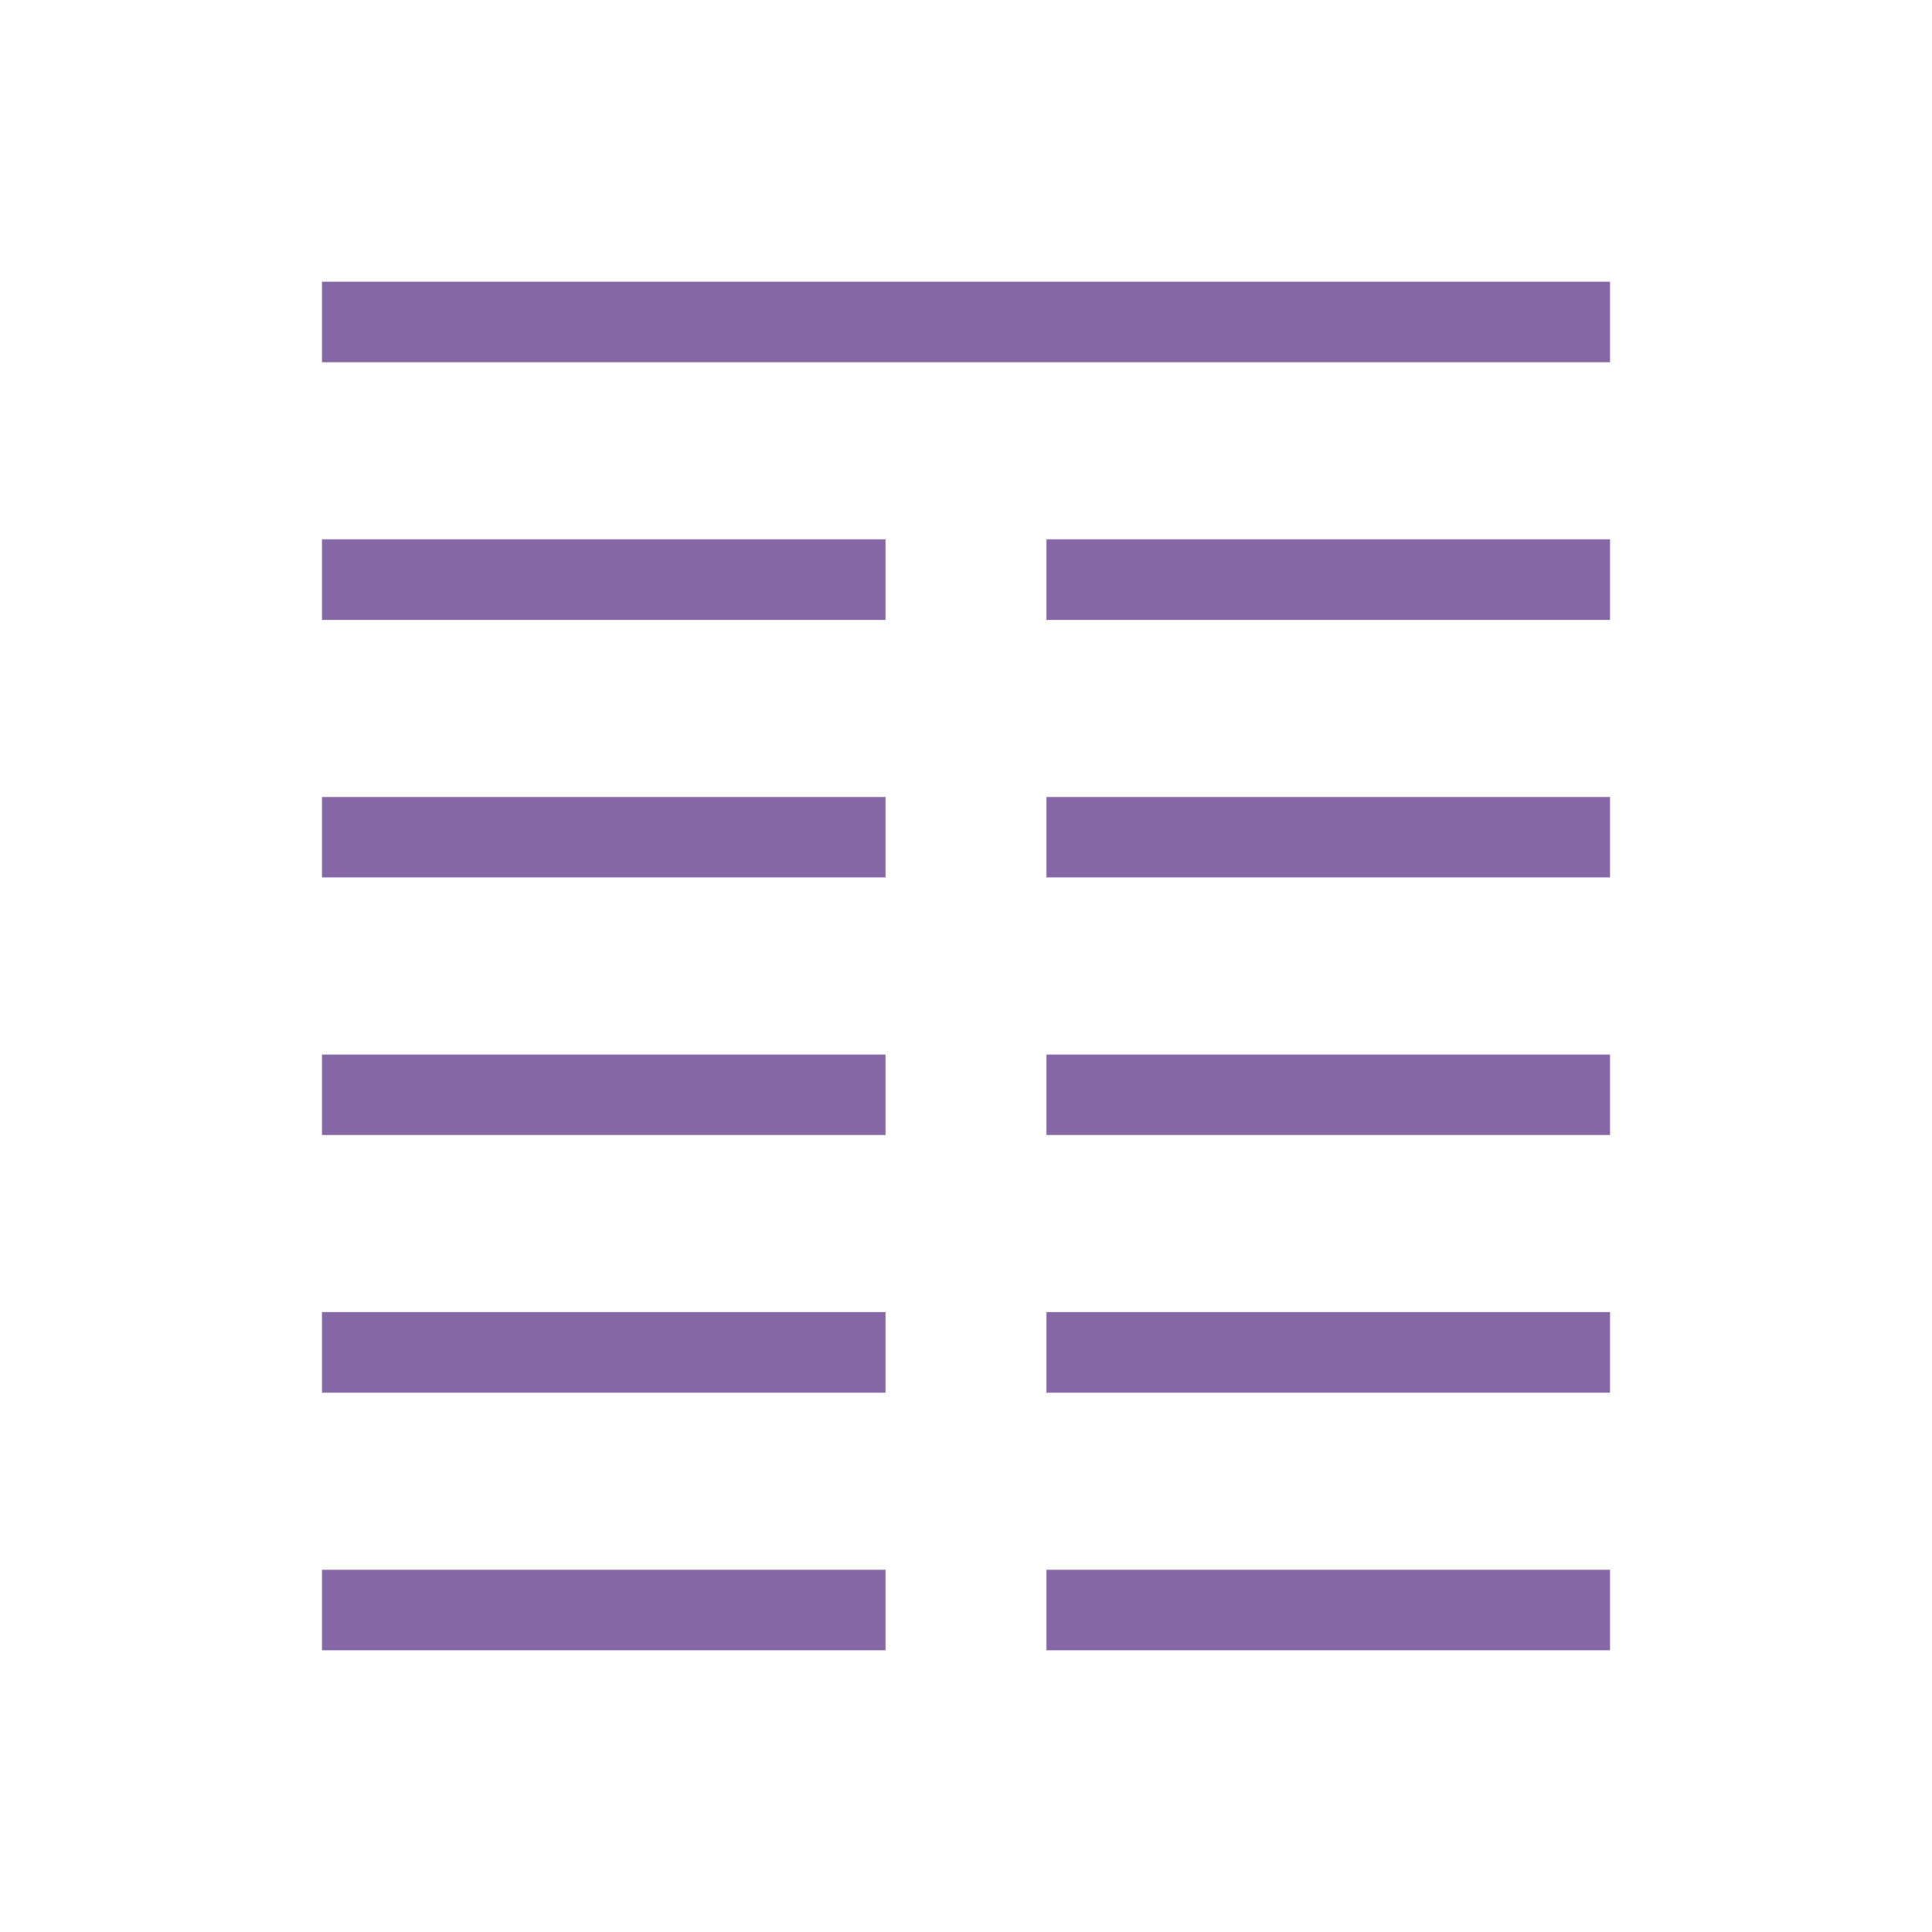
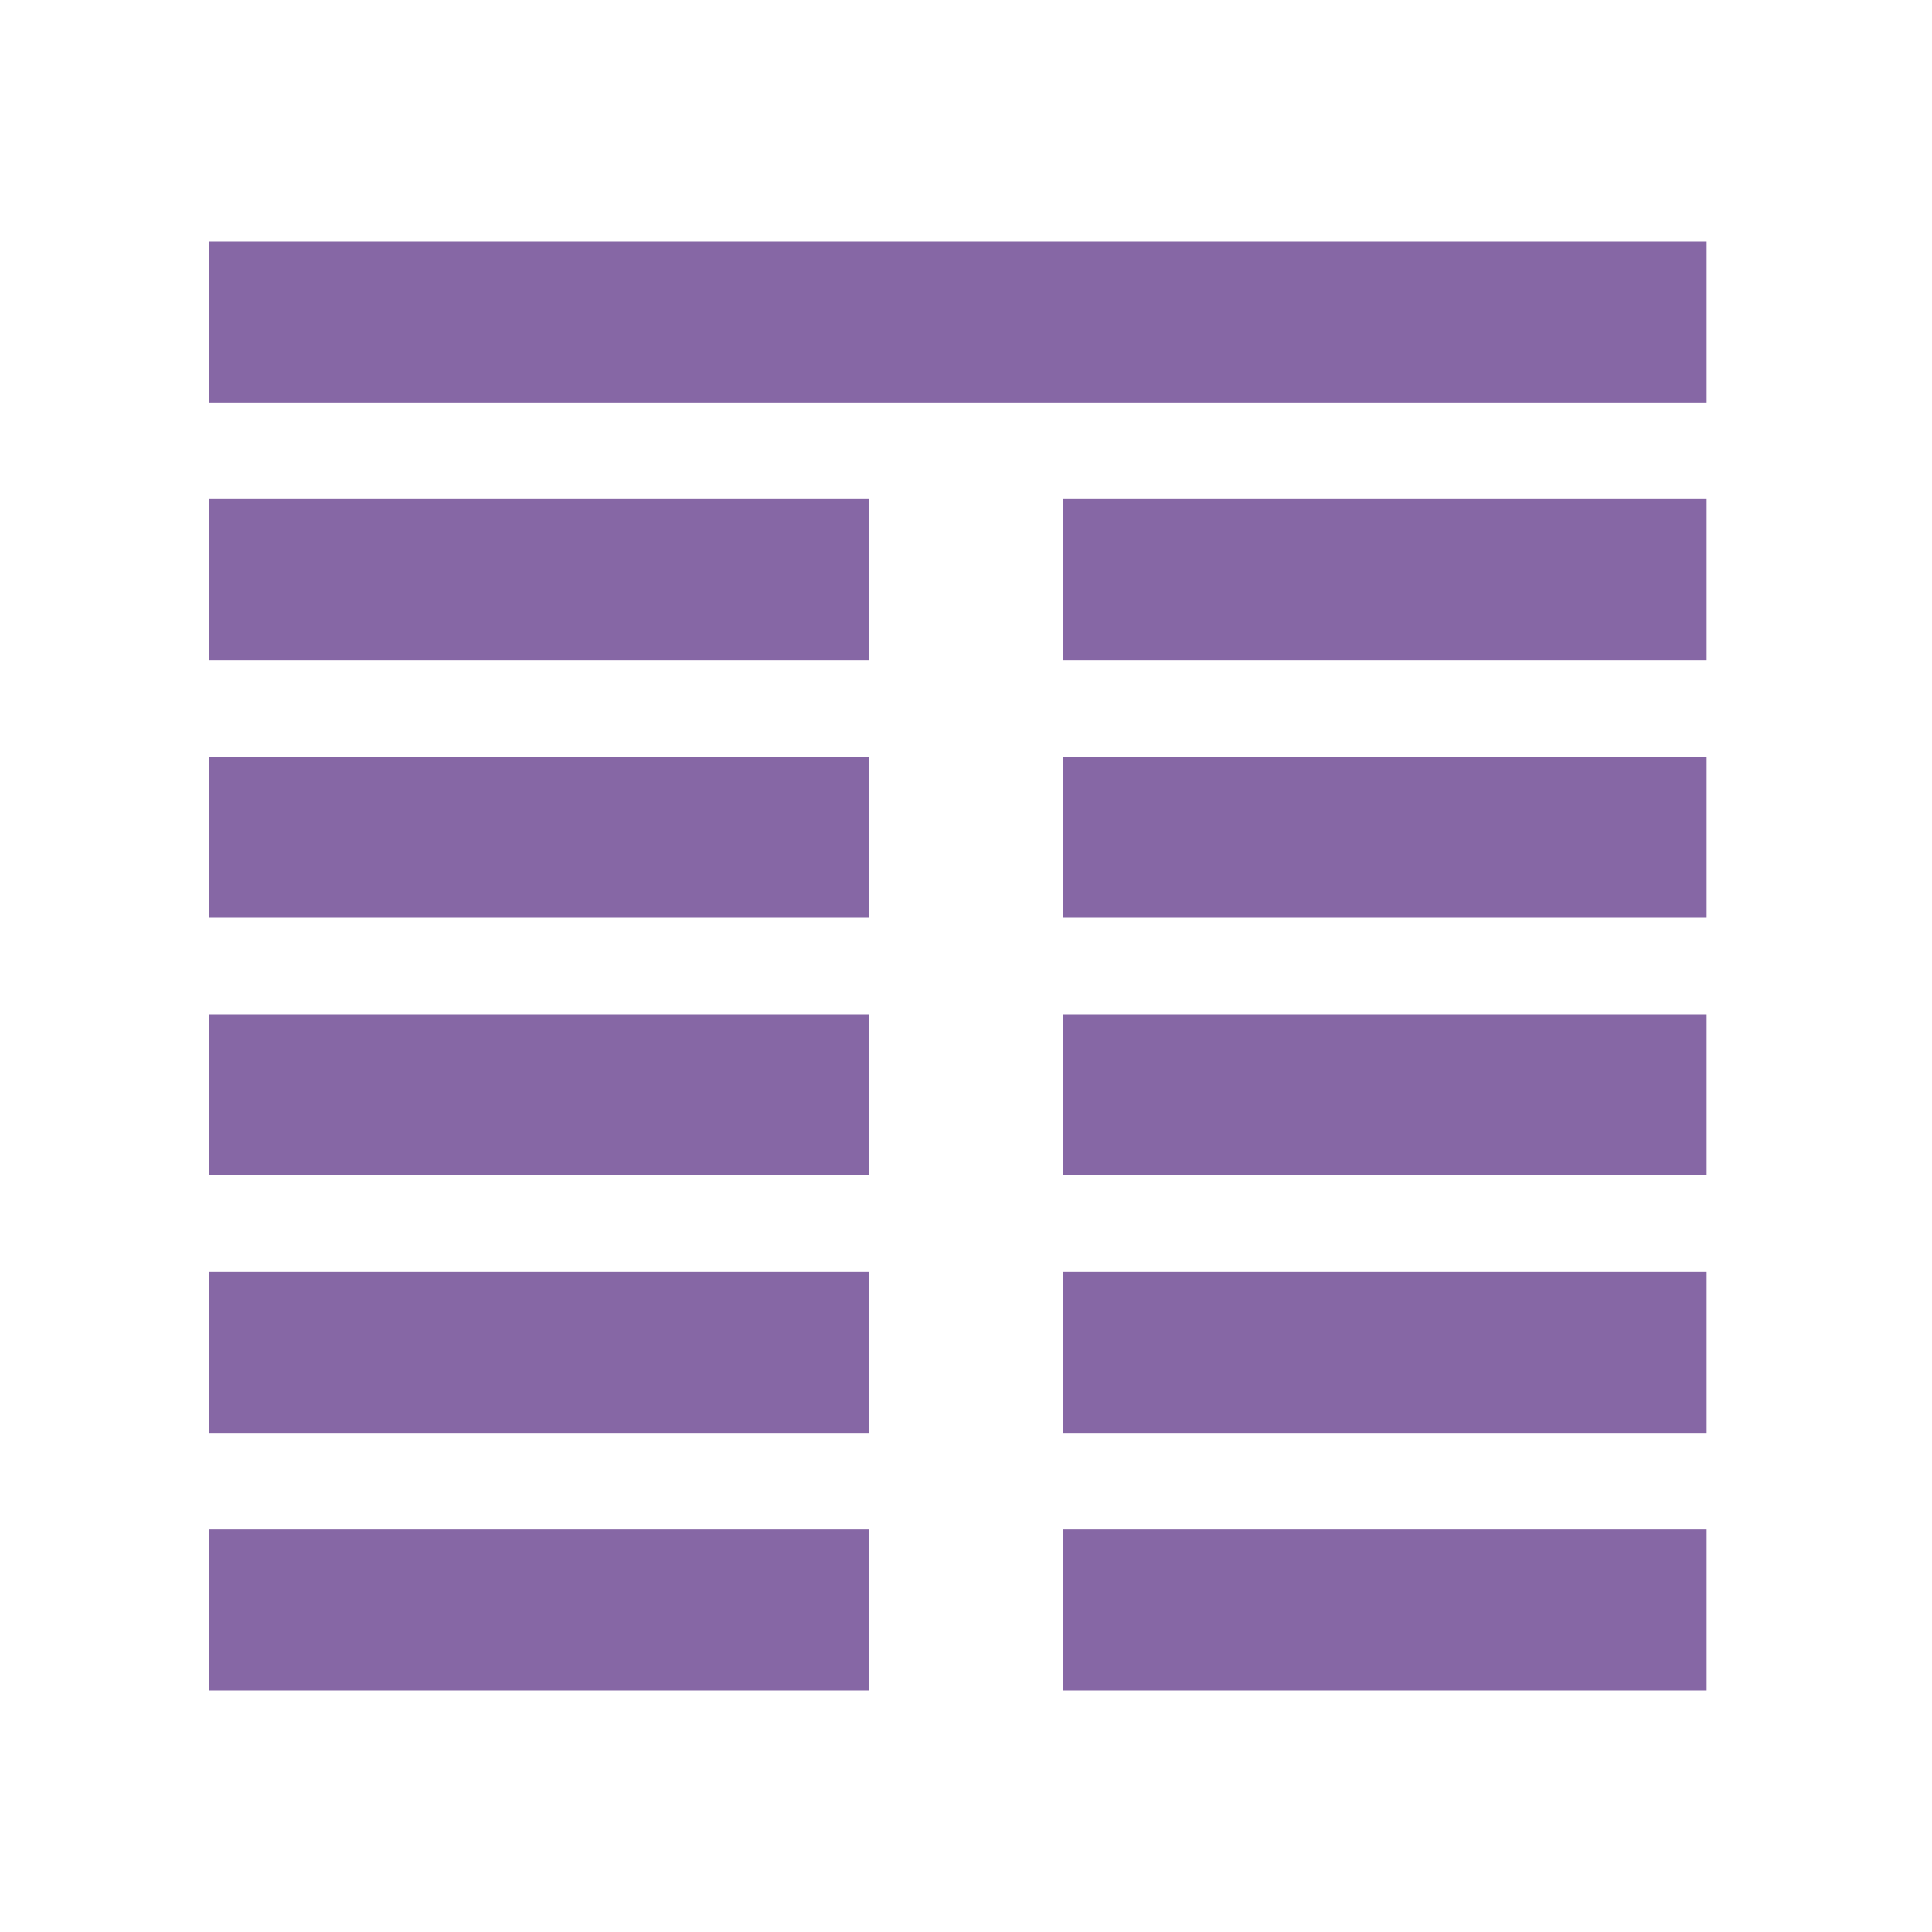
- <svg xmlns="http://www.w3.org/2000/svg" width="120" height="120" viewBox="0 0 120 120">
-   <path d="M20 100 L55.0 100 M65.0 100 L100 100 M20 84 L55.0 84 M65.0 84 L100 84 M20 68 L55.0 68 M65.0 68 L100 68 M20 52 L55.0 52 M65.0 52 L100 52 M20 36 L55.0 36 M65.0 36 L100 36 M20 20 L100 20" fill="none" stroke="#8667A5" stroke-width="5" stroke-linecap="butt" stroke-linejoin="miter" />
+ <svg xmlns="http://www.w3.org/2000/svg" width="120" height="120" viewBox="0 0 120 120" fill="none">
+   <path d="M13 100H54M66 100H106M13 84H54M66 84H106M13 68H54M66 68H106M13 52H54M66 52H106M13 36H54M66 36H106M13 20H106" stroke="#8667A5" stroke-width="10" />
</svg>
